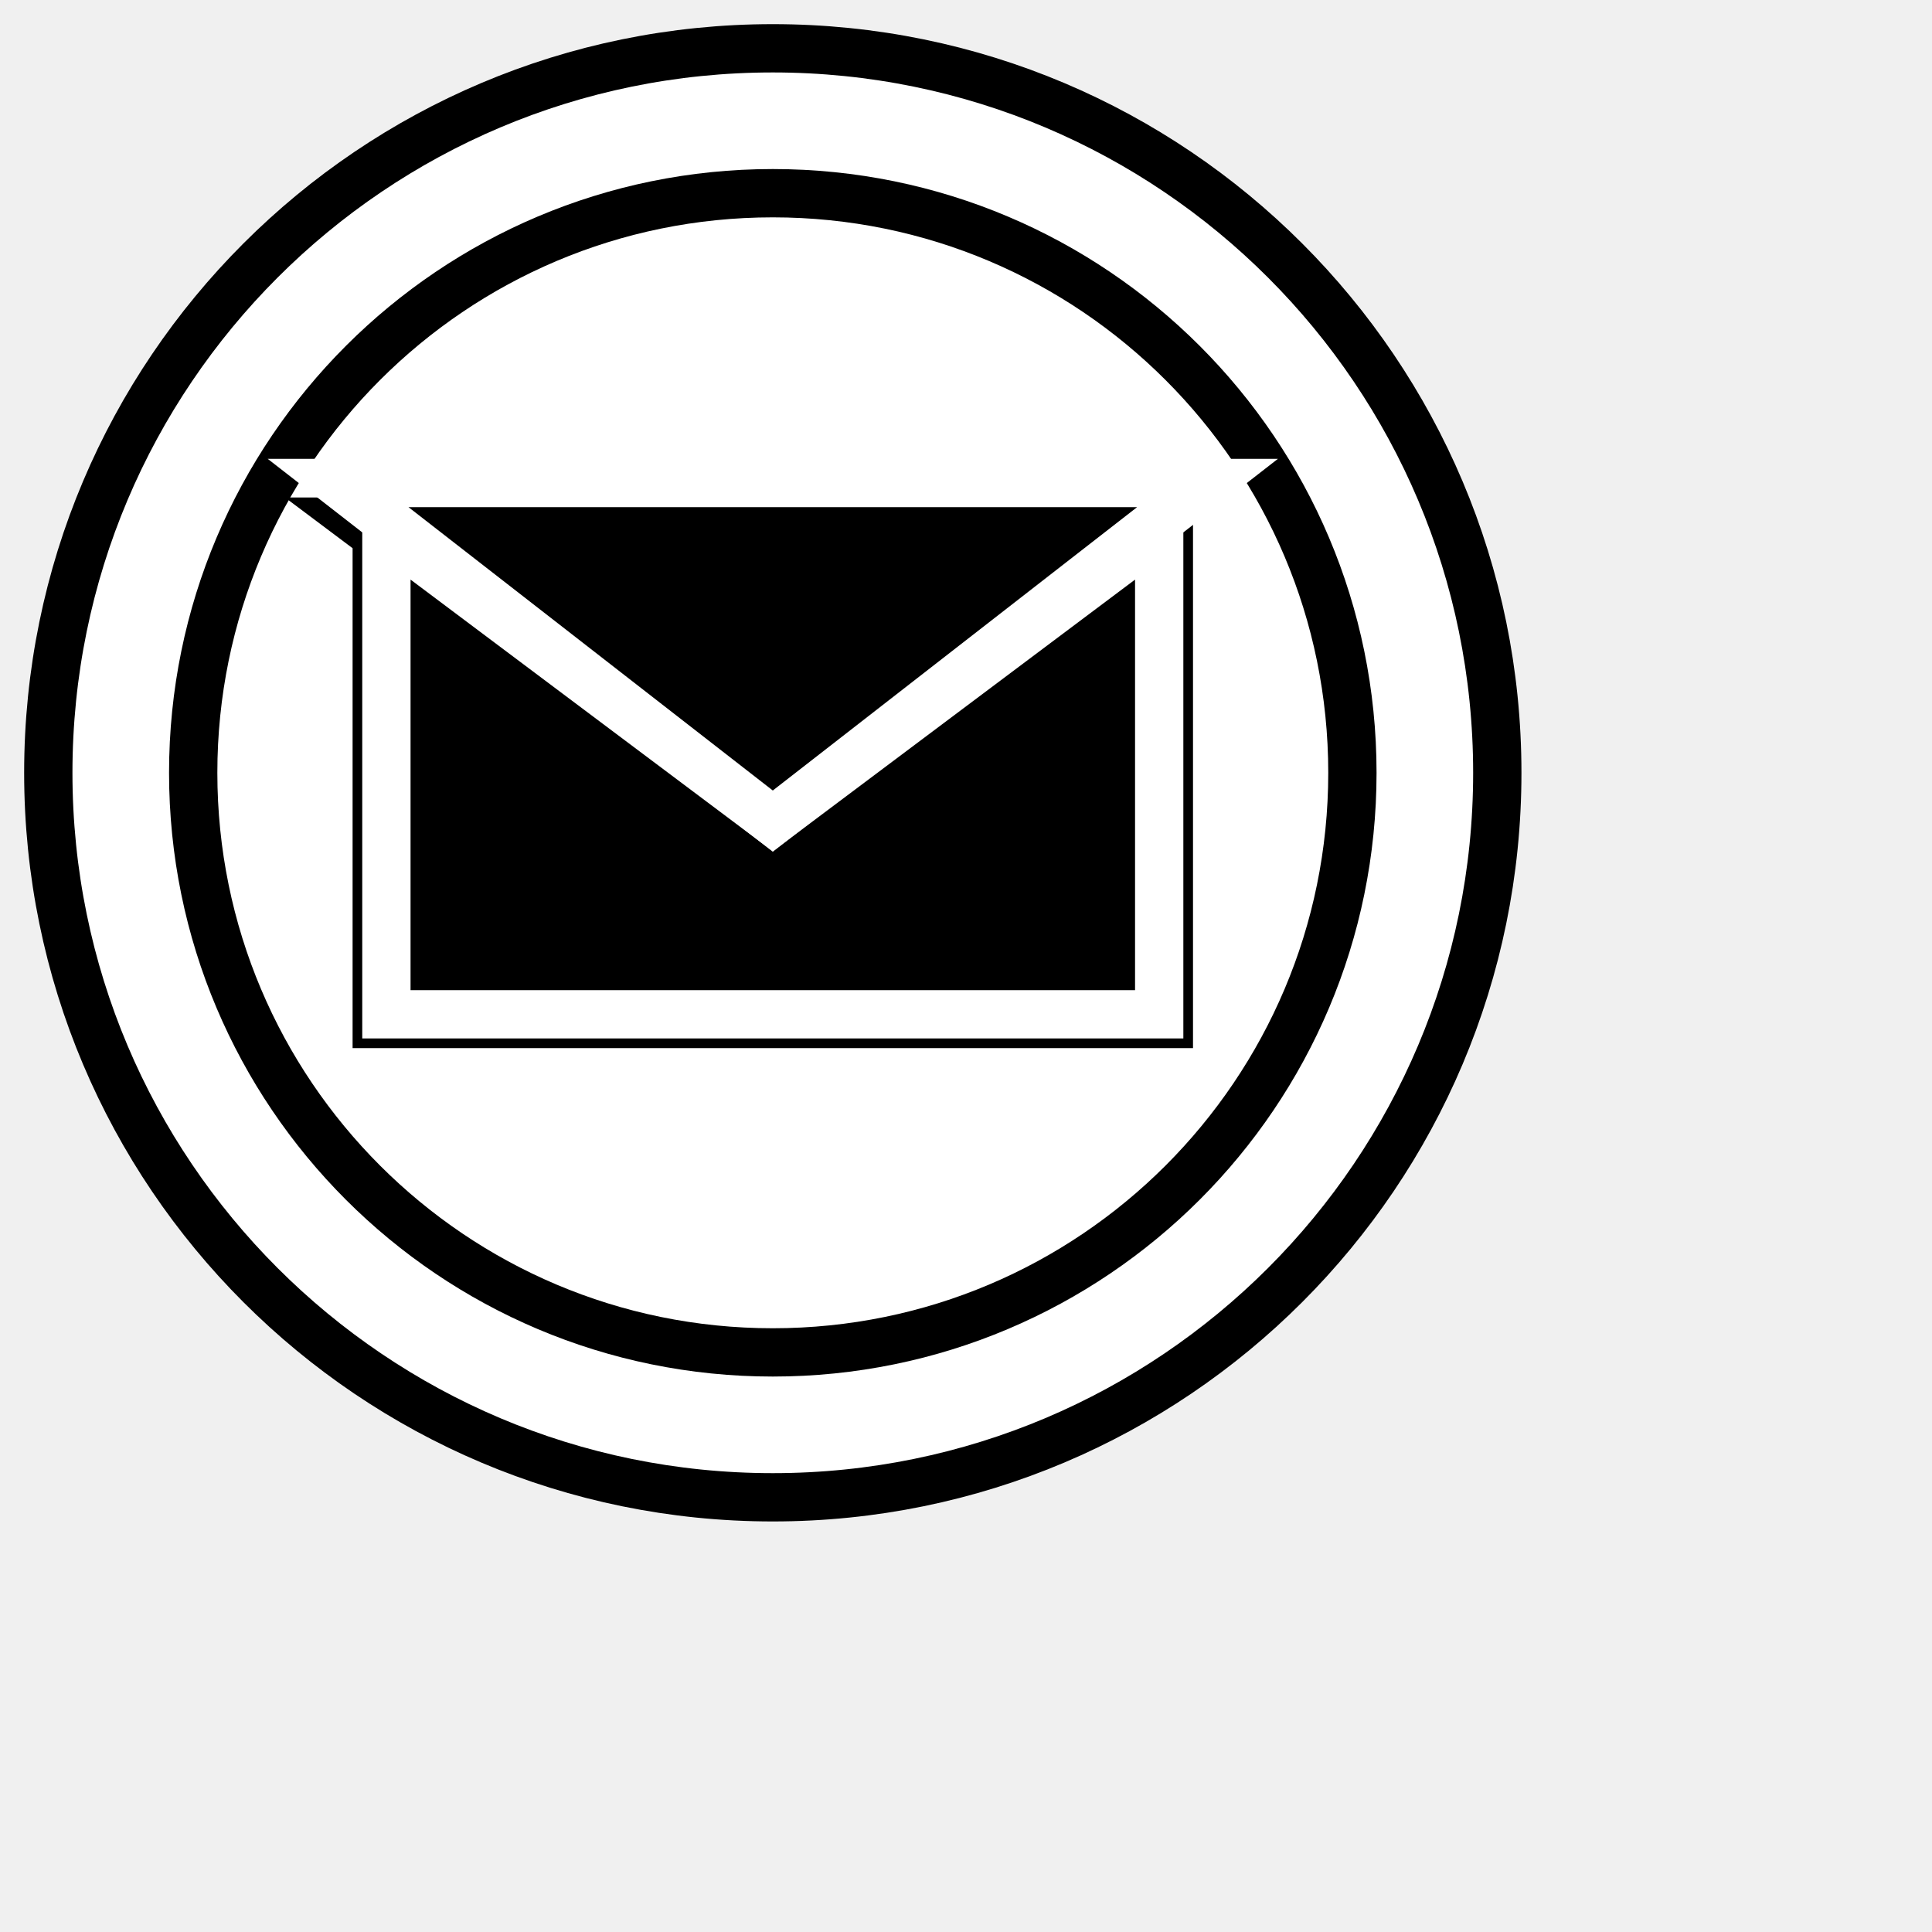
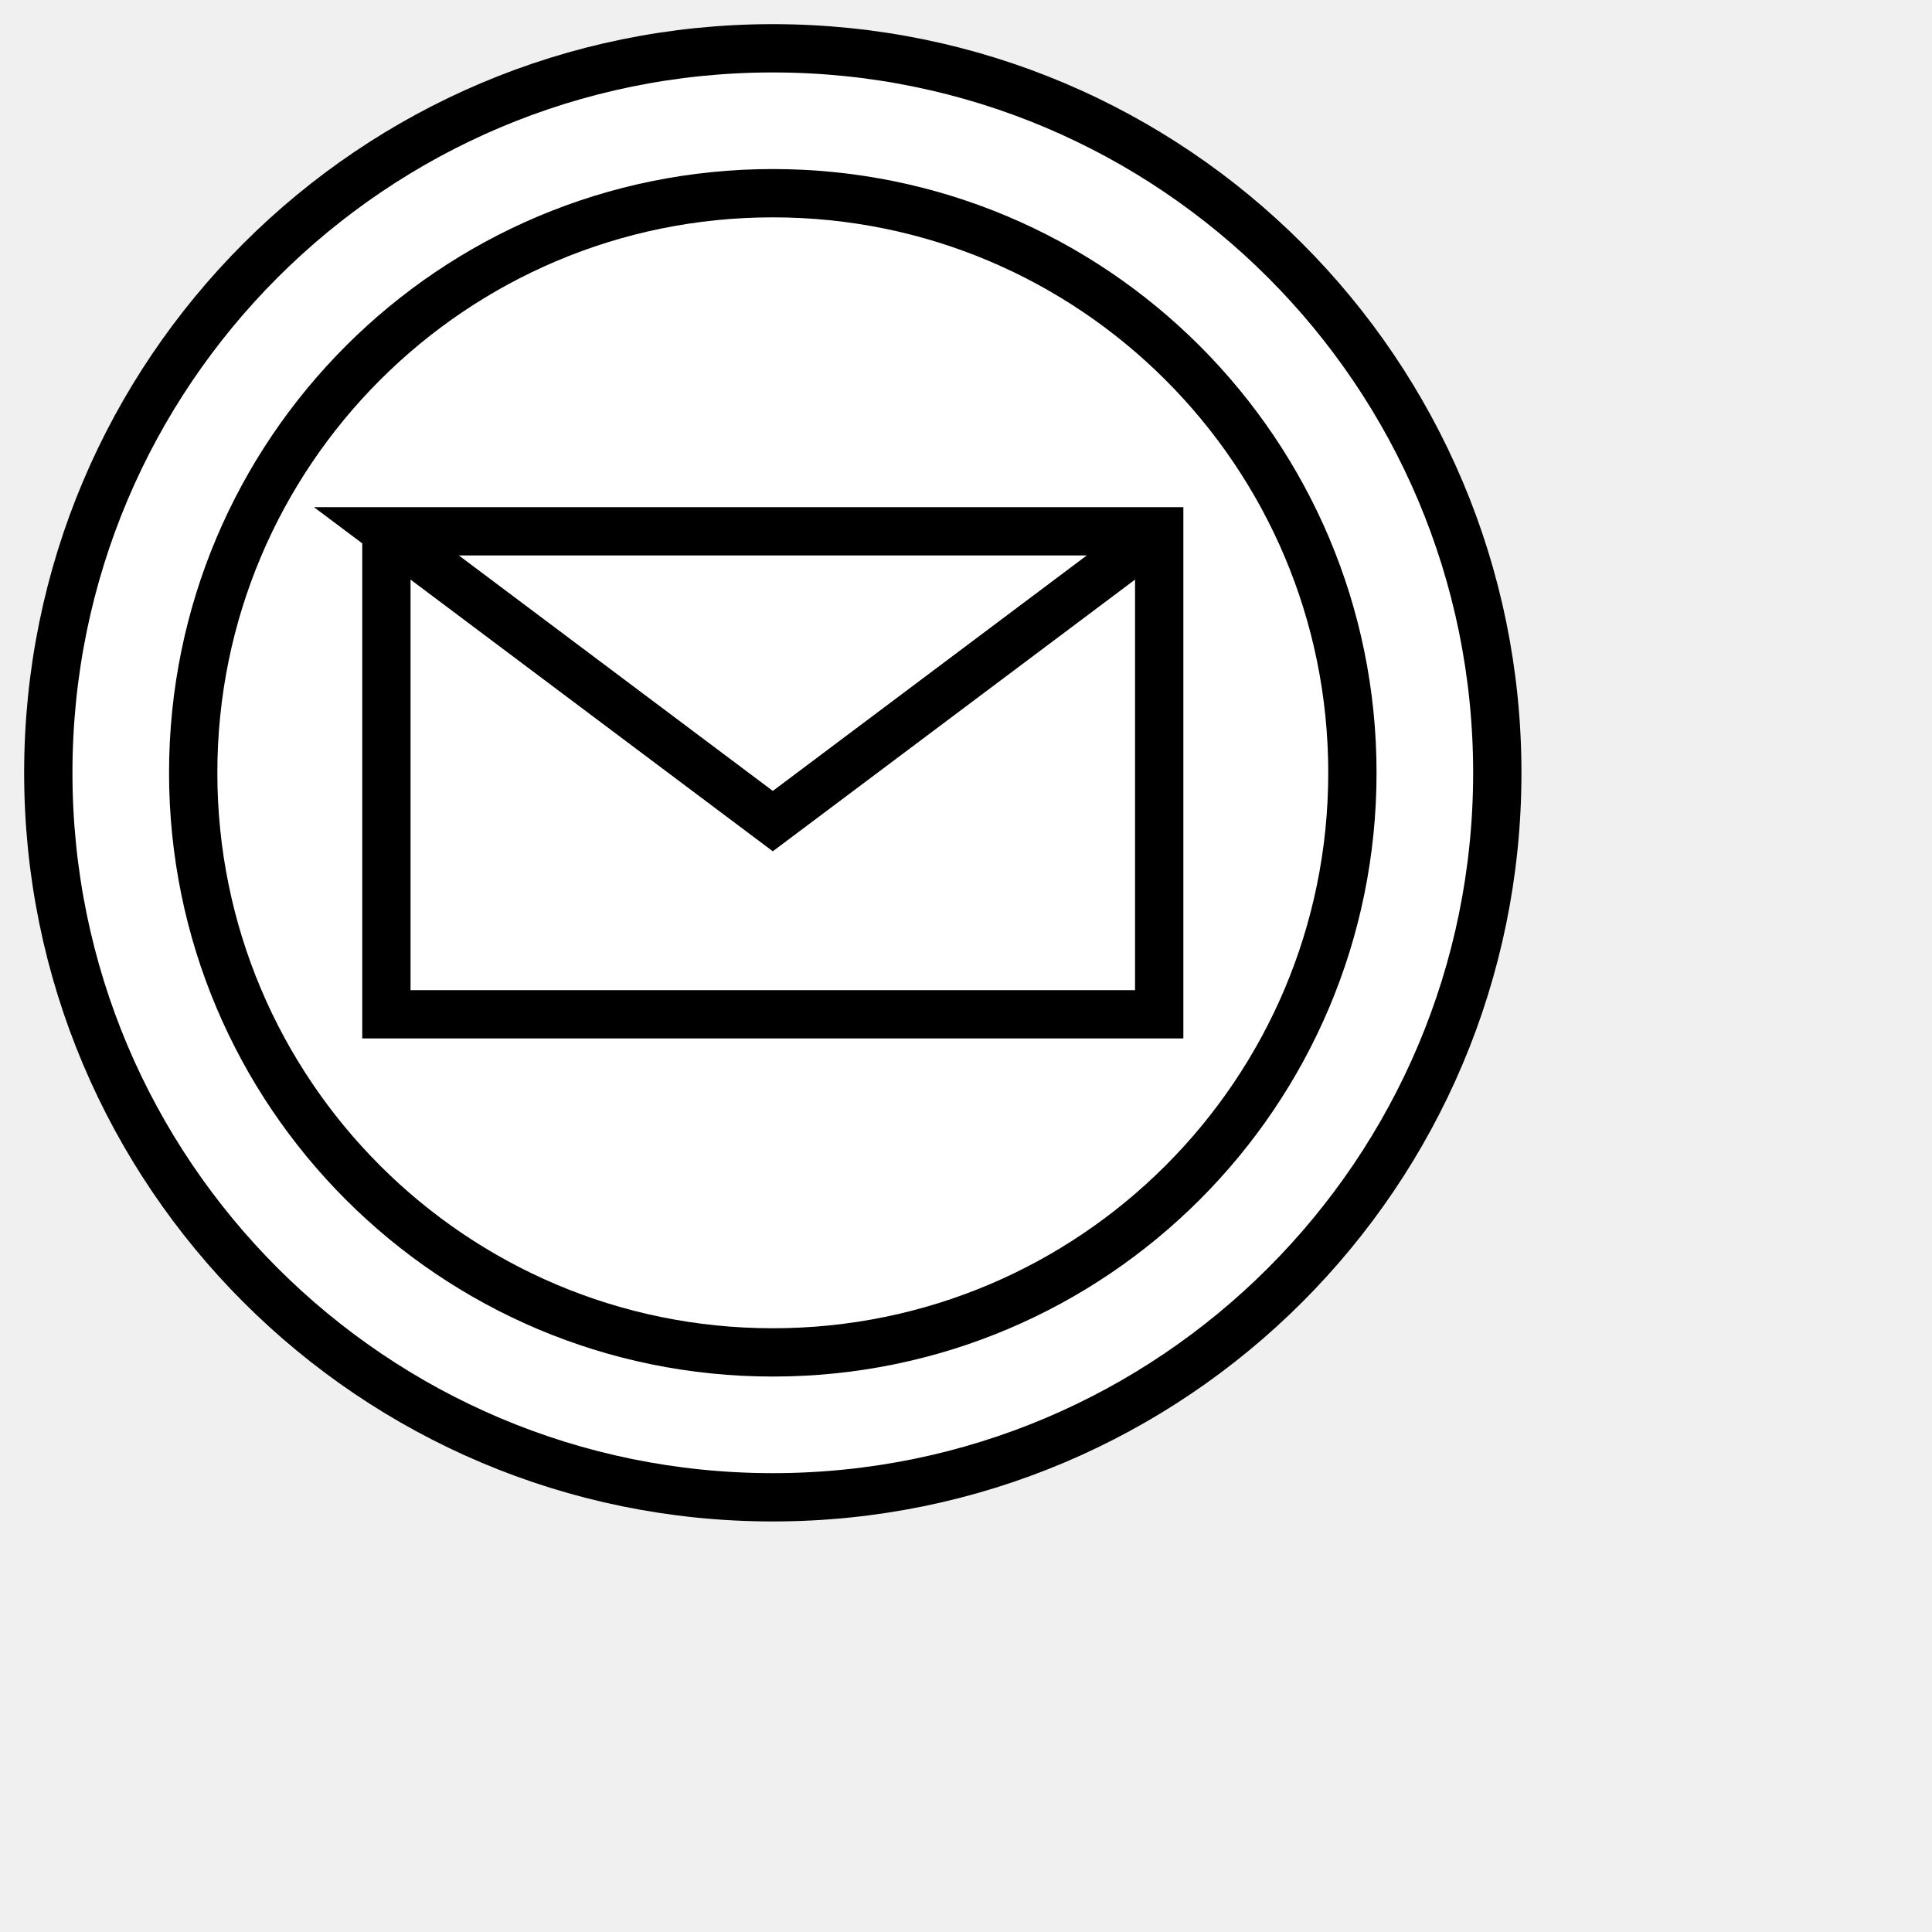
<svg xmlns="http://www.w3.org/2000/svg" xmlns:ns1="http://www.b3mn.org/oryx" width="40" height="40" version="1.0">
  <defs />
  <ns1:magnets>
    <ns1:magnet ns1:cx="16" ns1:cy="16" ns1:default="yes" />
  </ns1:magnets>
  <ns1:docker ns1:cx="16" ns1:cy="16" />
  <g pointer-events="fill">
    <circle id="frame" cx="16" cy="16" r="15" stroke="black" fill="white" stroke-width="1" />
    <circle cx="16" cy="16" r="12" stroke="black" fill="none" stroke-width="1" />
-     <g id="messageCatching">
-       <polyline stroke="black" fill="none" stroke-width="1.4" points="8,11 8,21 24,21 24,11 8,11 16,17 24,11" />
-     </g>
-     <g id="messageThrowing">
-       <path stroke="white" fill="black" stroke-width="1" d="M8,11 L8,21 L24,21 L24,11 L16,17z" />
-       <path stroke="white" fill="black" stroke-width="1" d="M7,10 L16,17 L25 10z" />
-     </g>
+     <polyline stroke="black" fill="none" stroke-width="1" points="8,11 8,21 24,21 24,11 8,11 16,17 24,11" />
  </g>
</svg>
